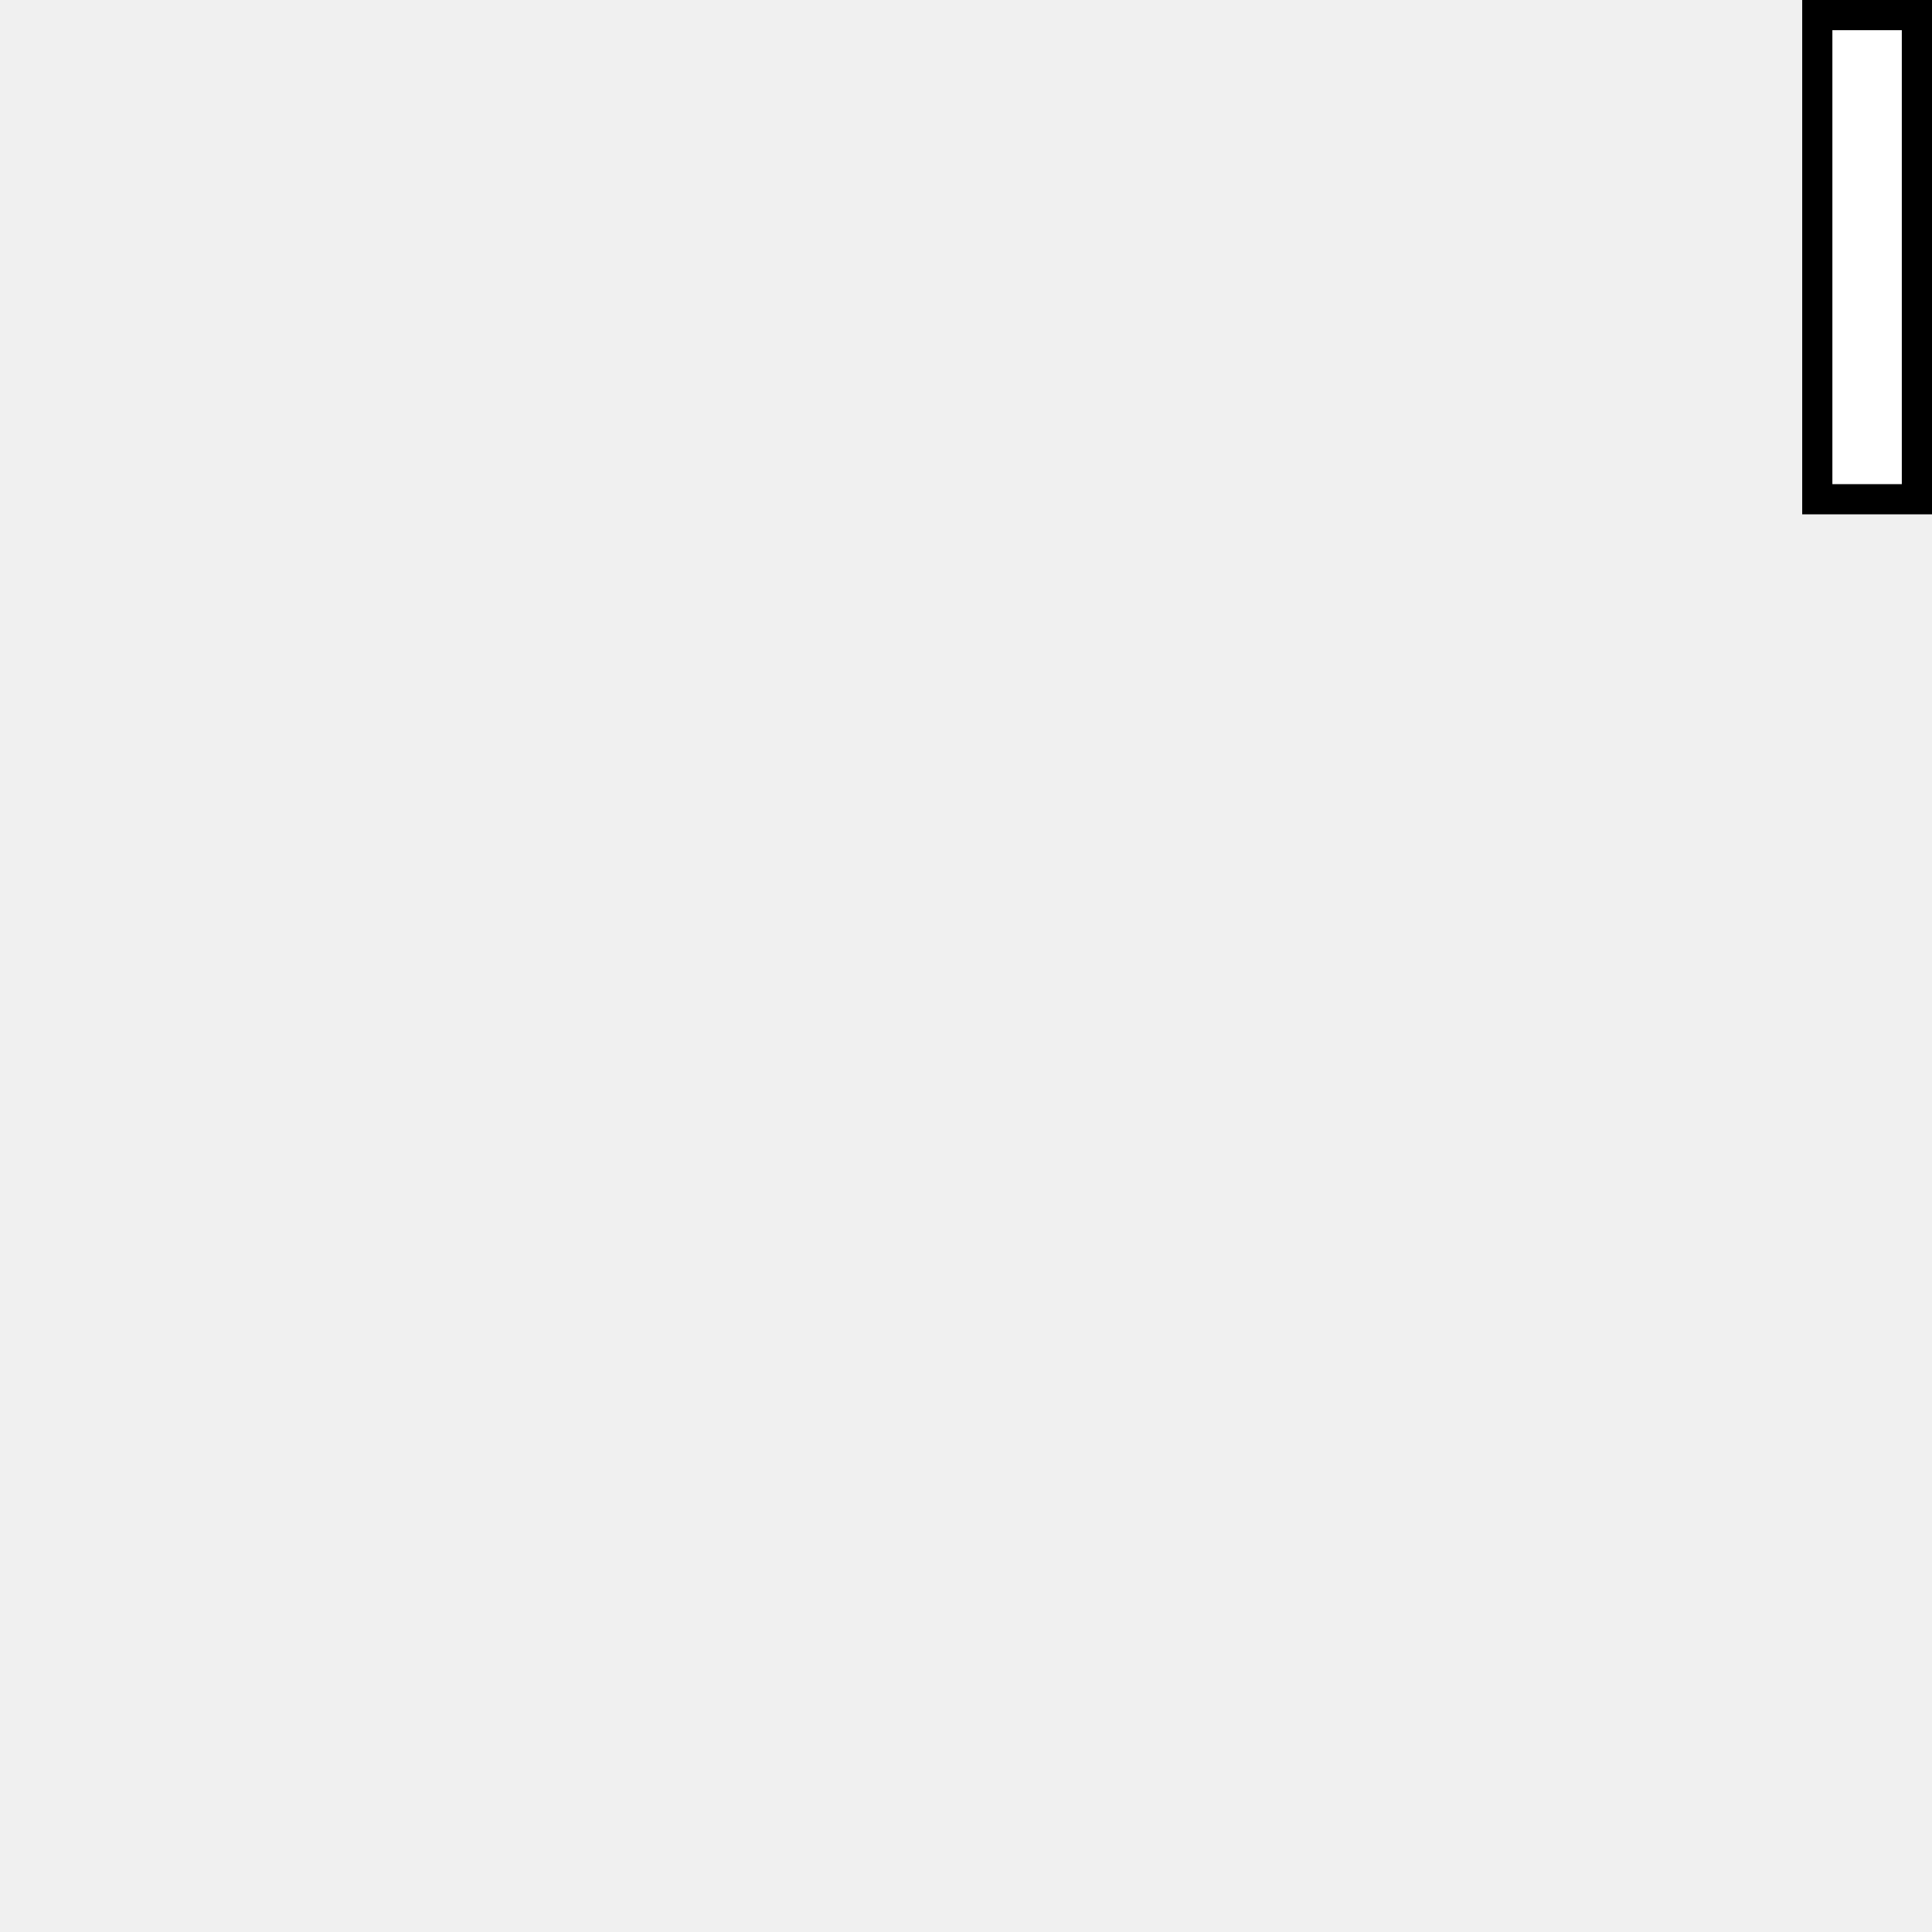
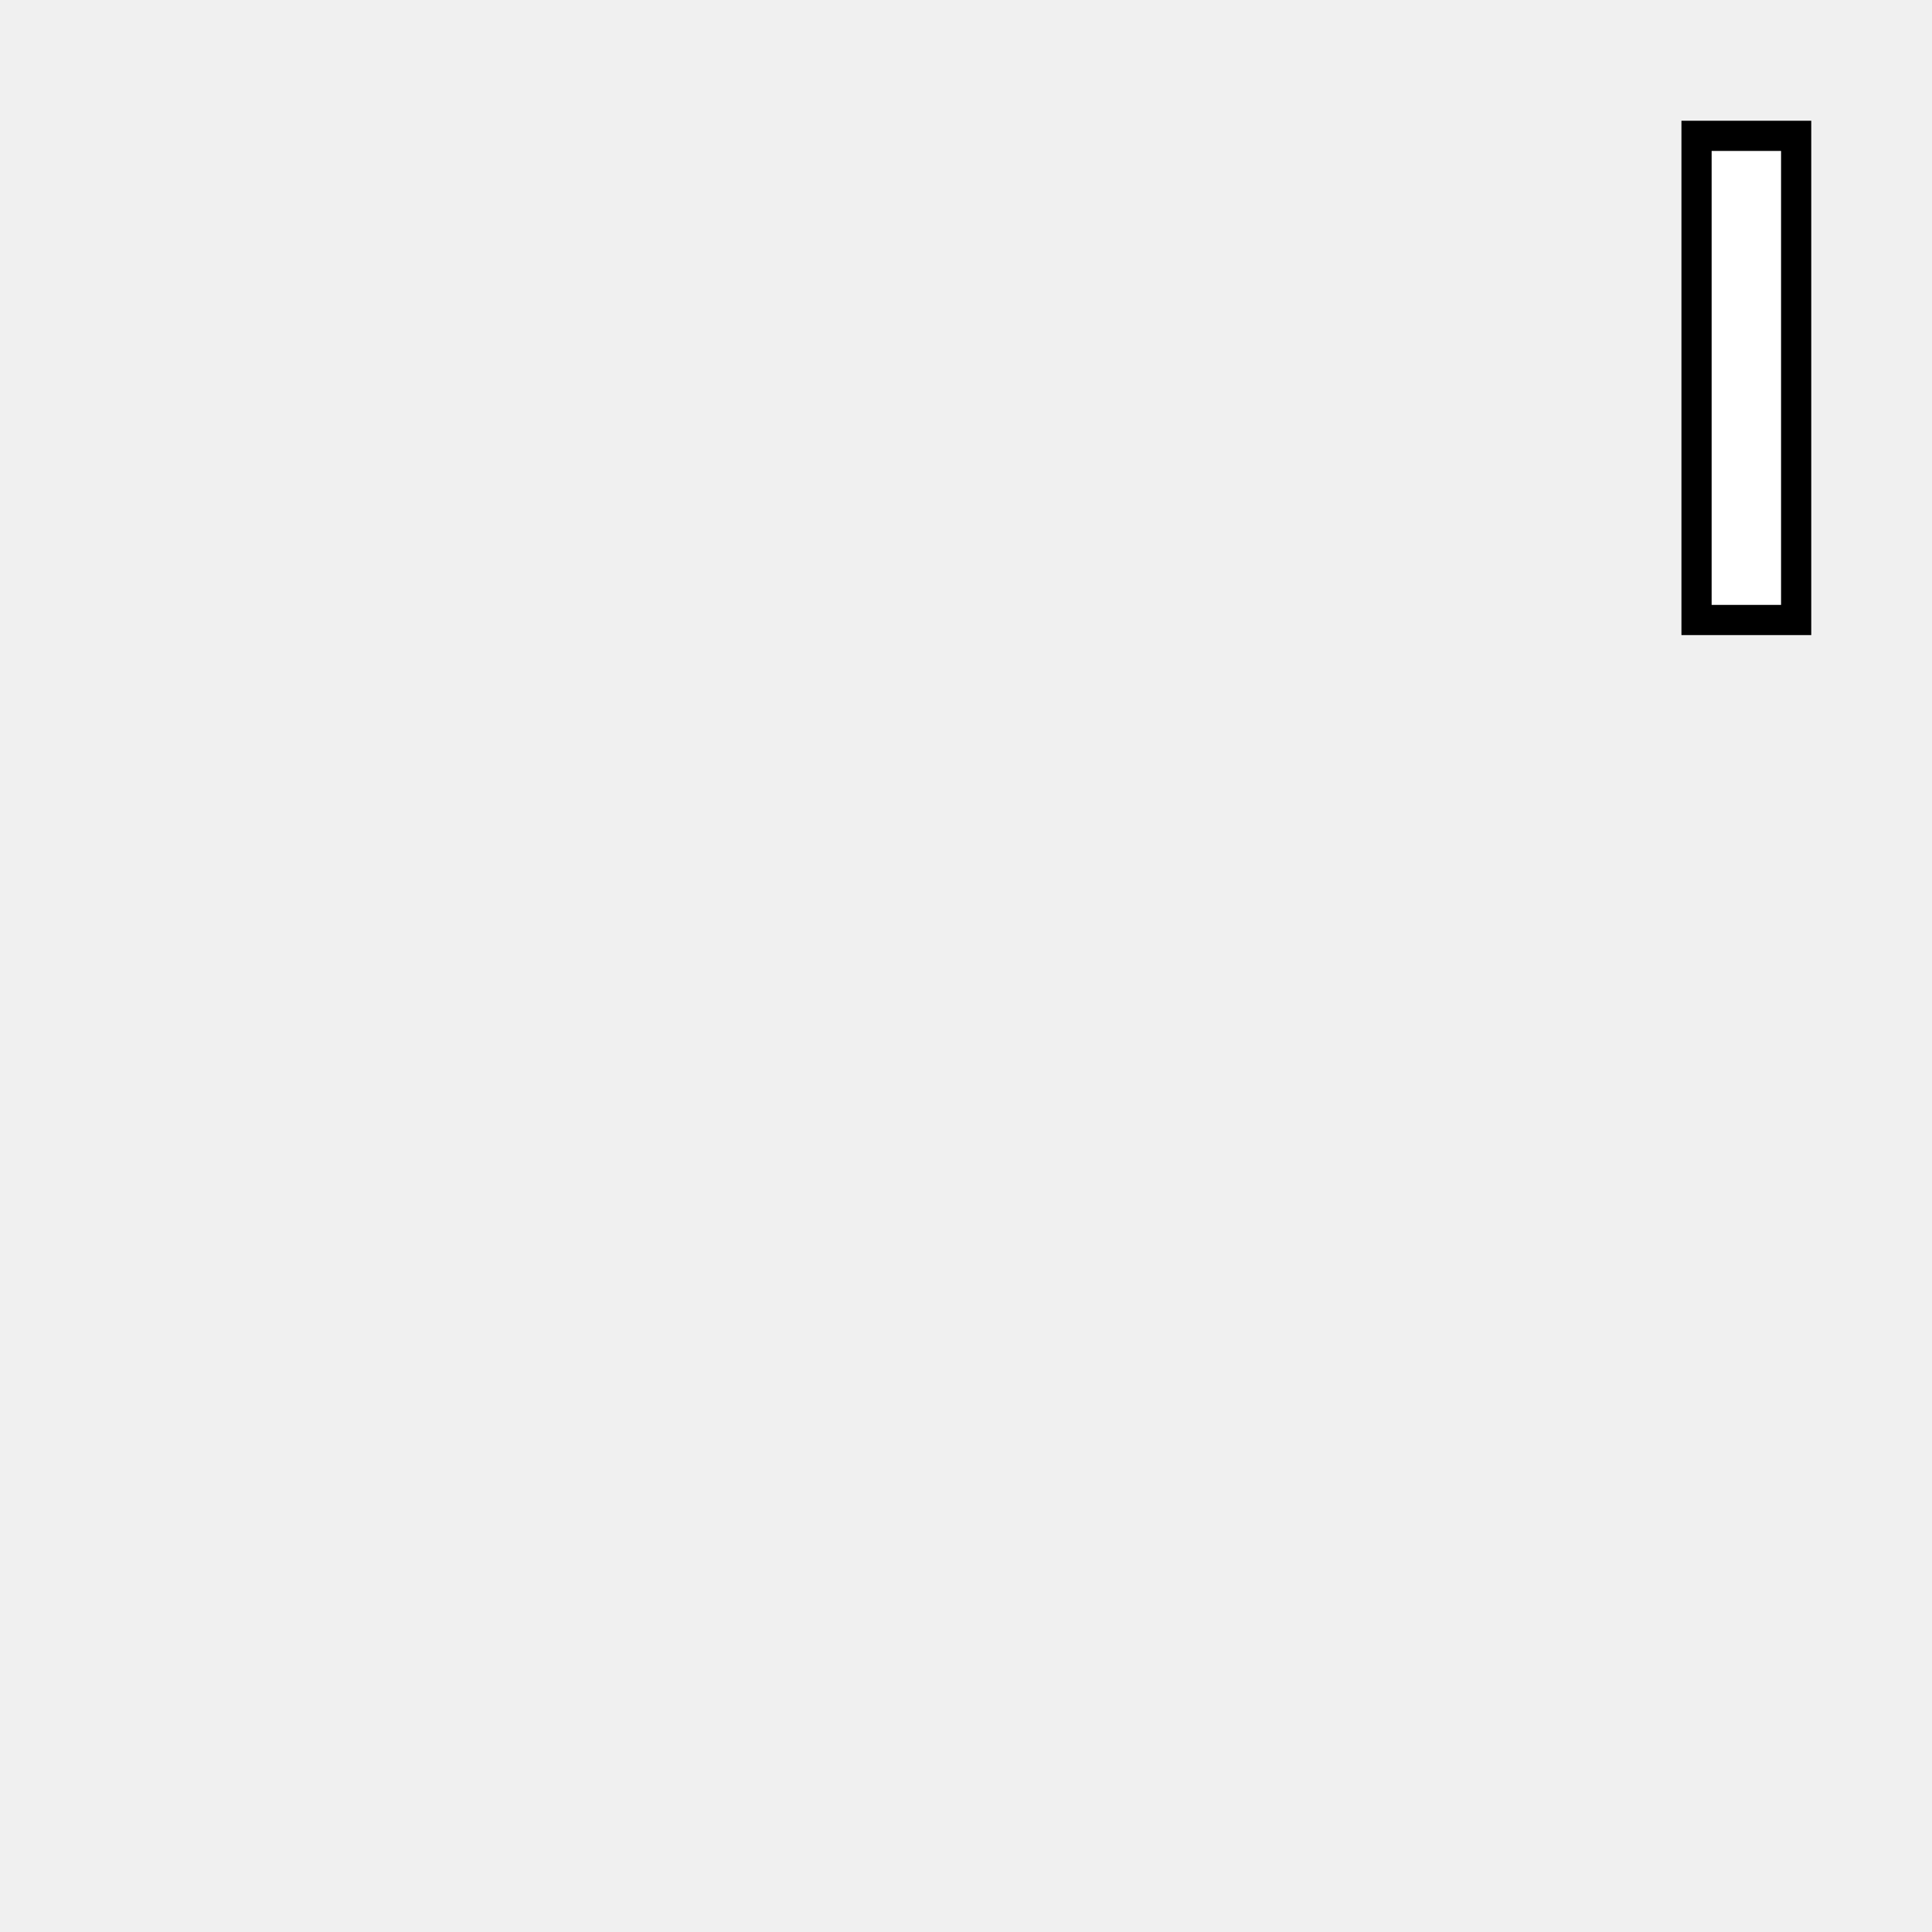
<svg xmlns="http://www.w3.org/2000/svg" width="64" height="64" preserveAspectRatio="xMaxYMin" version="1.1" viewBox="0 0 64 64" id="svg1">
  <defs id="defs1" />
-   <path d="m 63.5,0.5 h -3.3 V 16.538 h 3.3 z" id="val" style="font-weight:bold;font-size:22px;font-family:'Nimbus Sans';text-anchor:end;fill:#ffffff;stroke:#000000" aria-label="I" />
+   <path d="m 59.5,4.5 h -3.3 V 20.538 h 3.3 z" id="val" style="font-weight:bold;font-size:22px;font-family:'Nimbus Sans';text-anchor:end;fill:#ffffff;stroke:#000000" aria-label="I" />
</svg>
